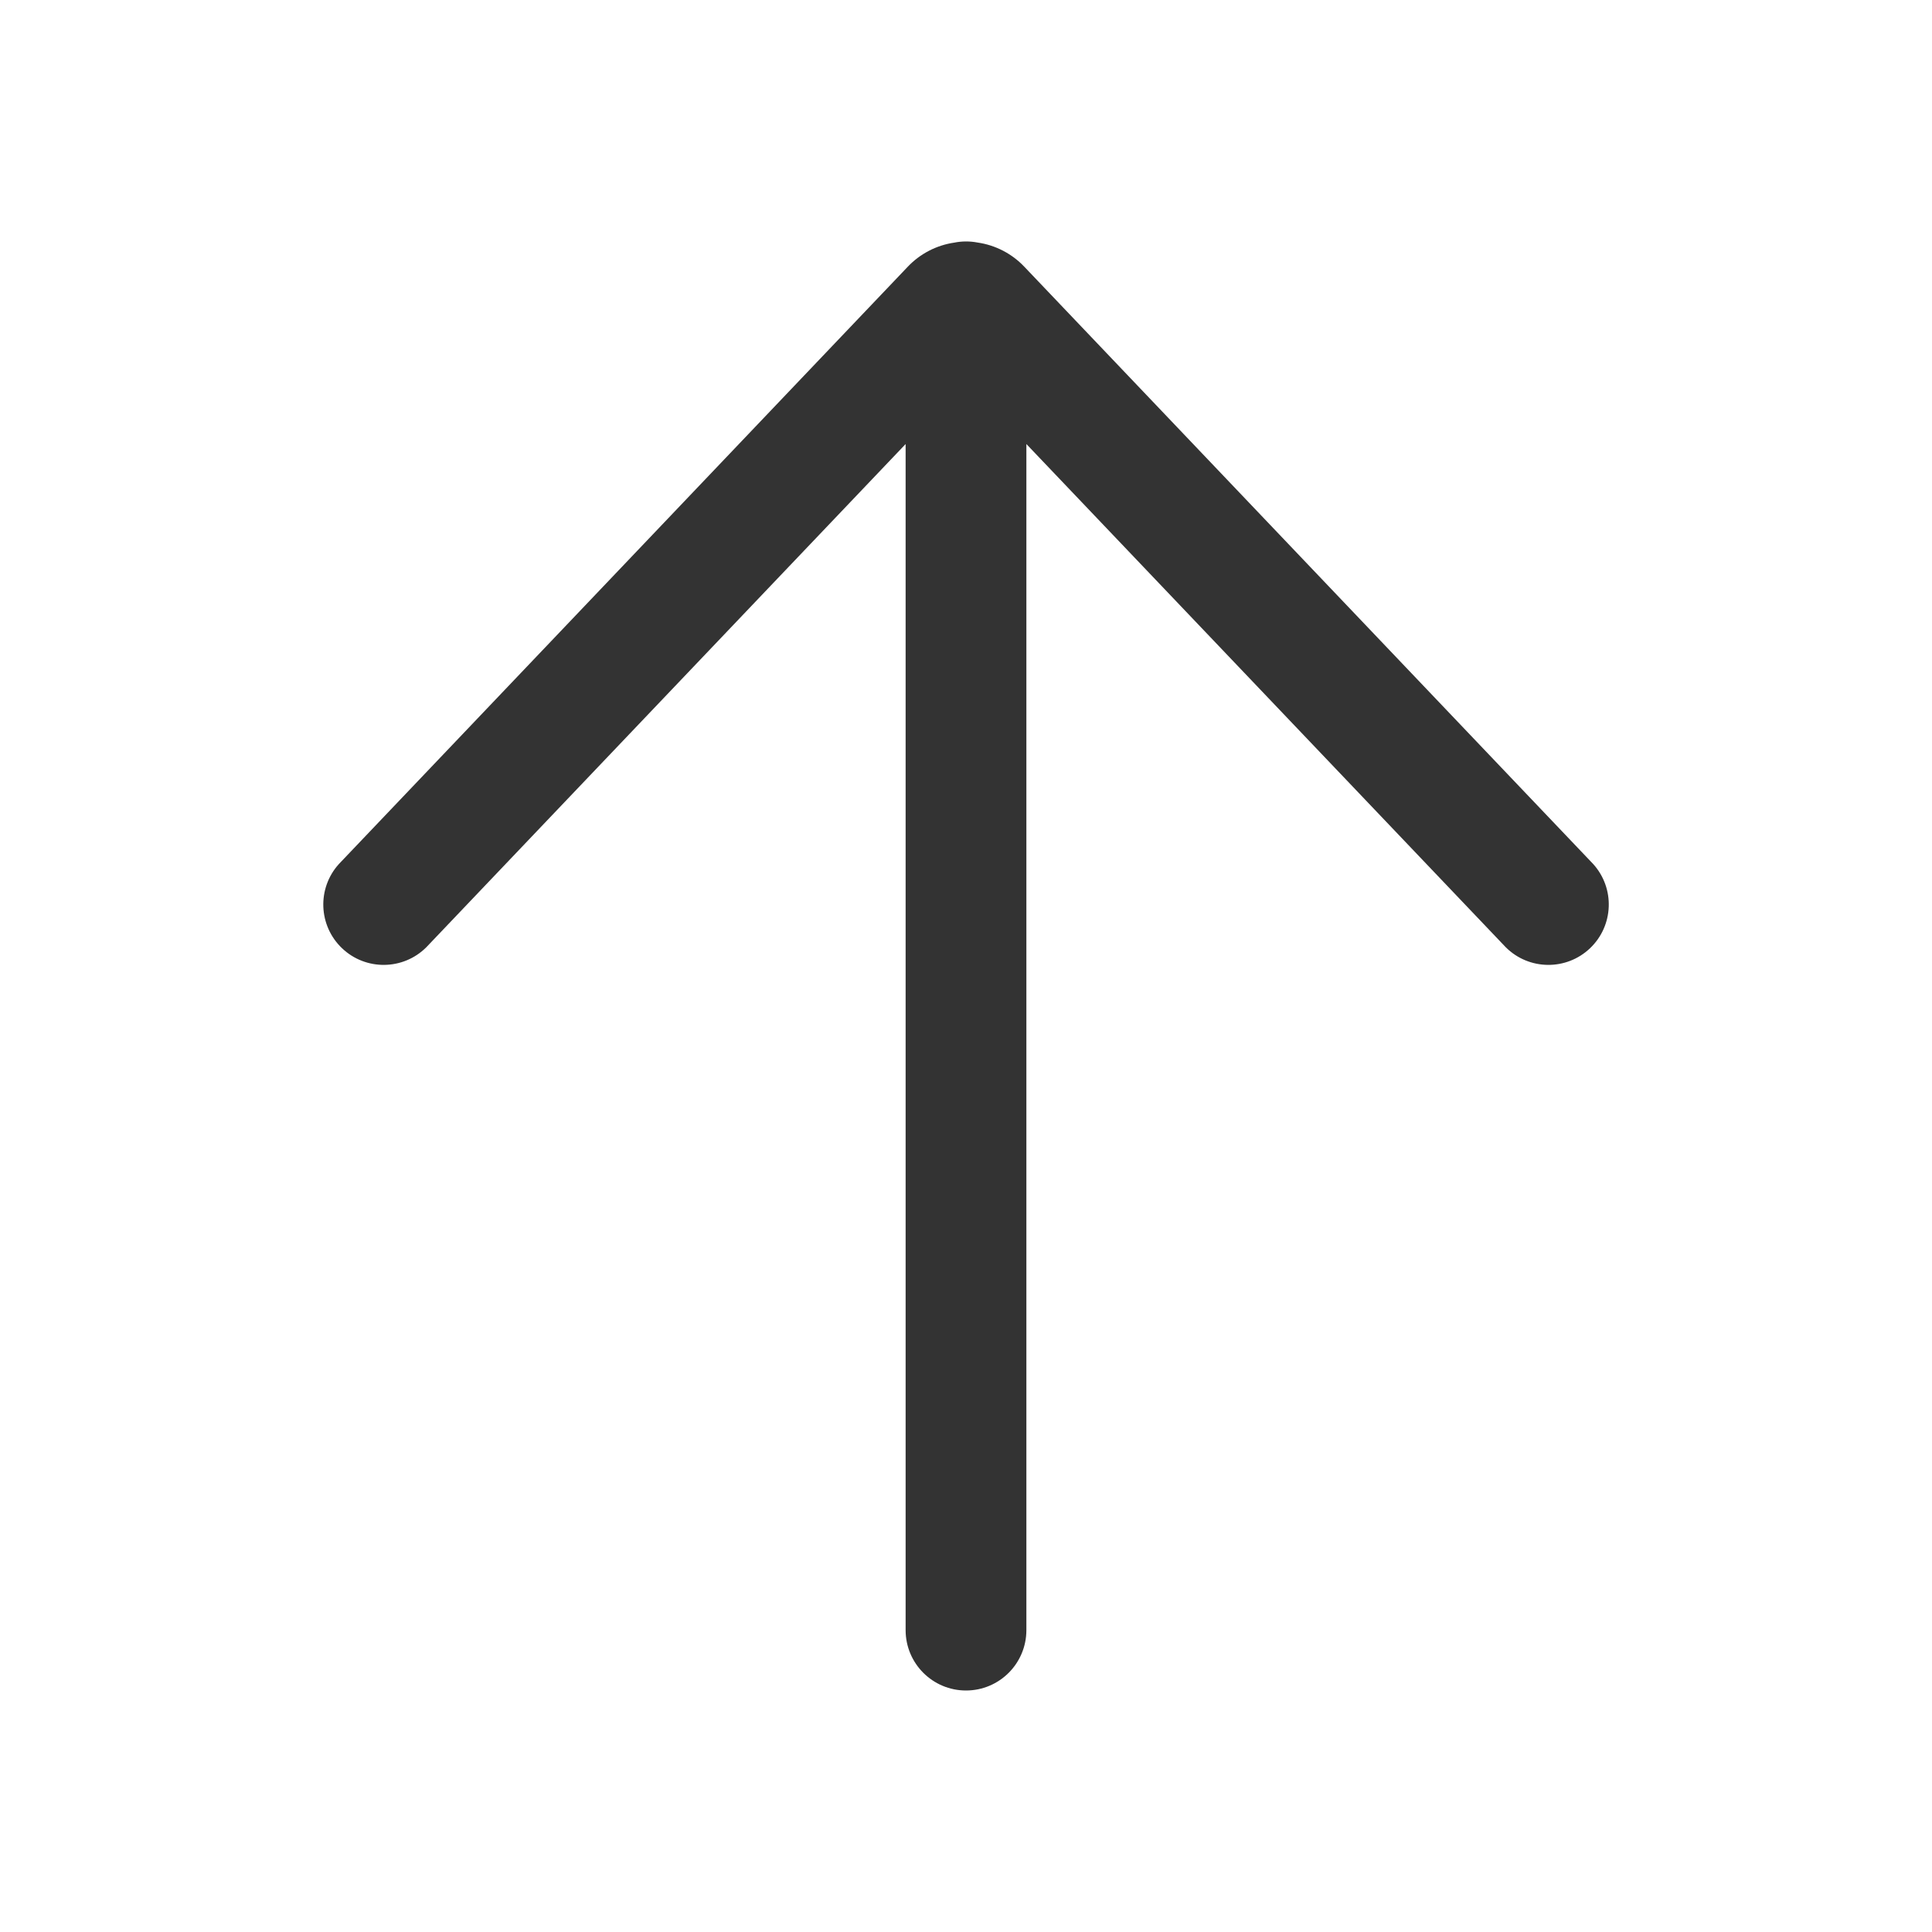
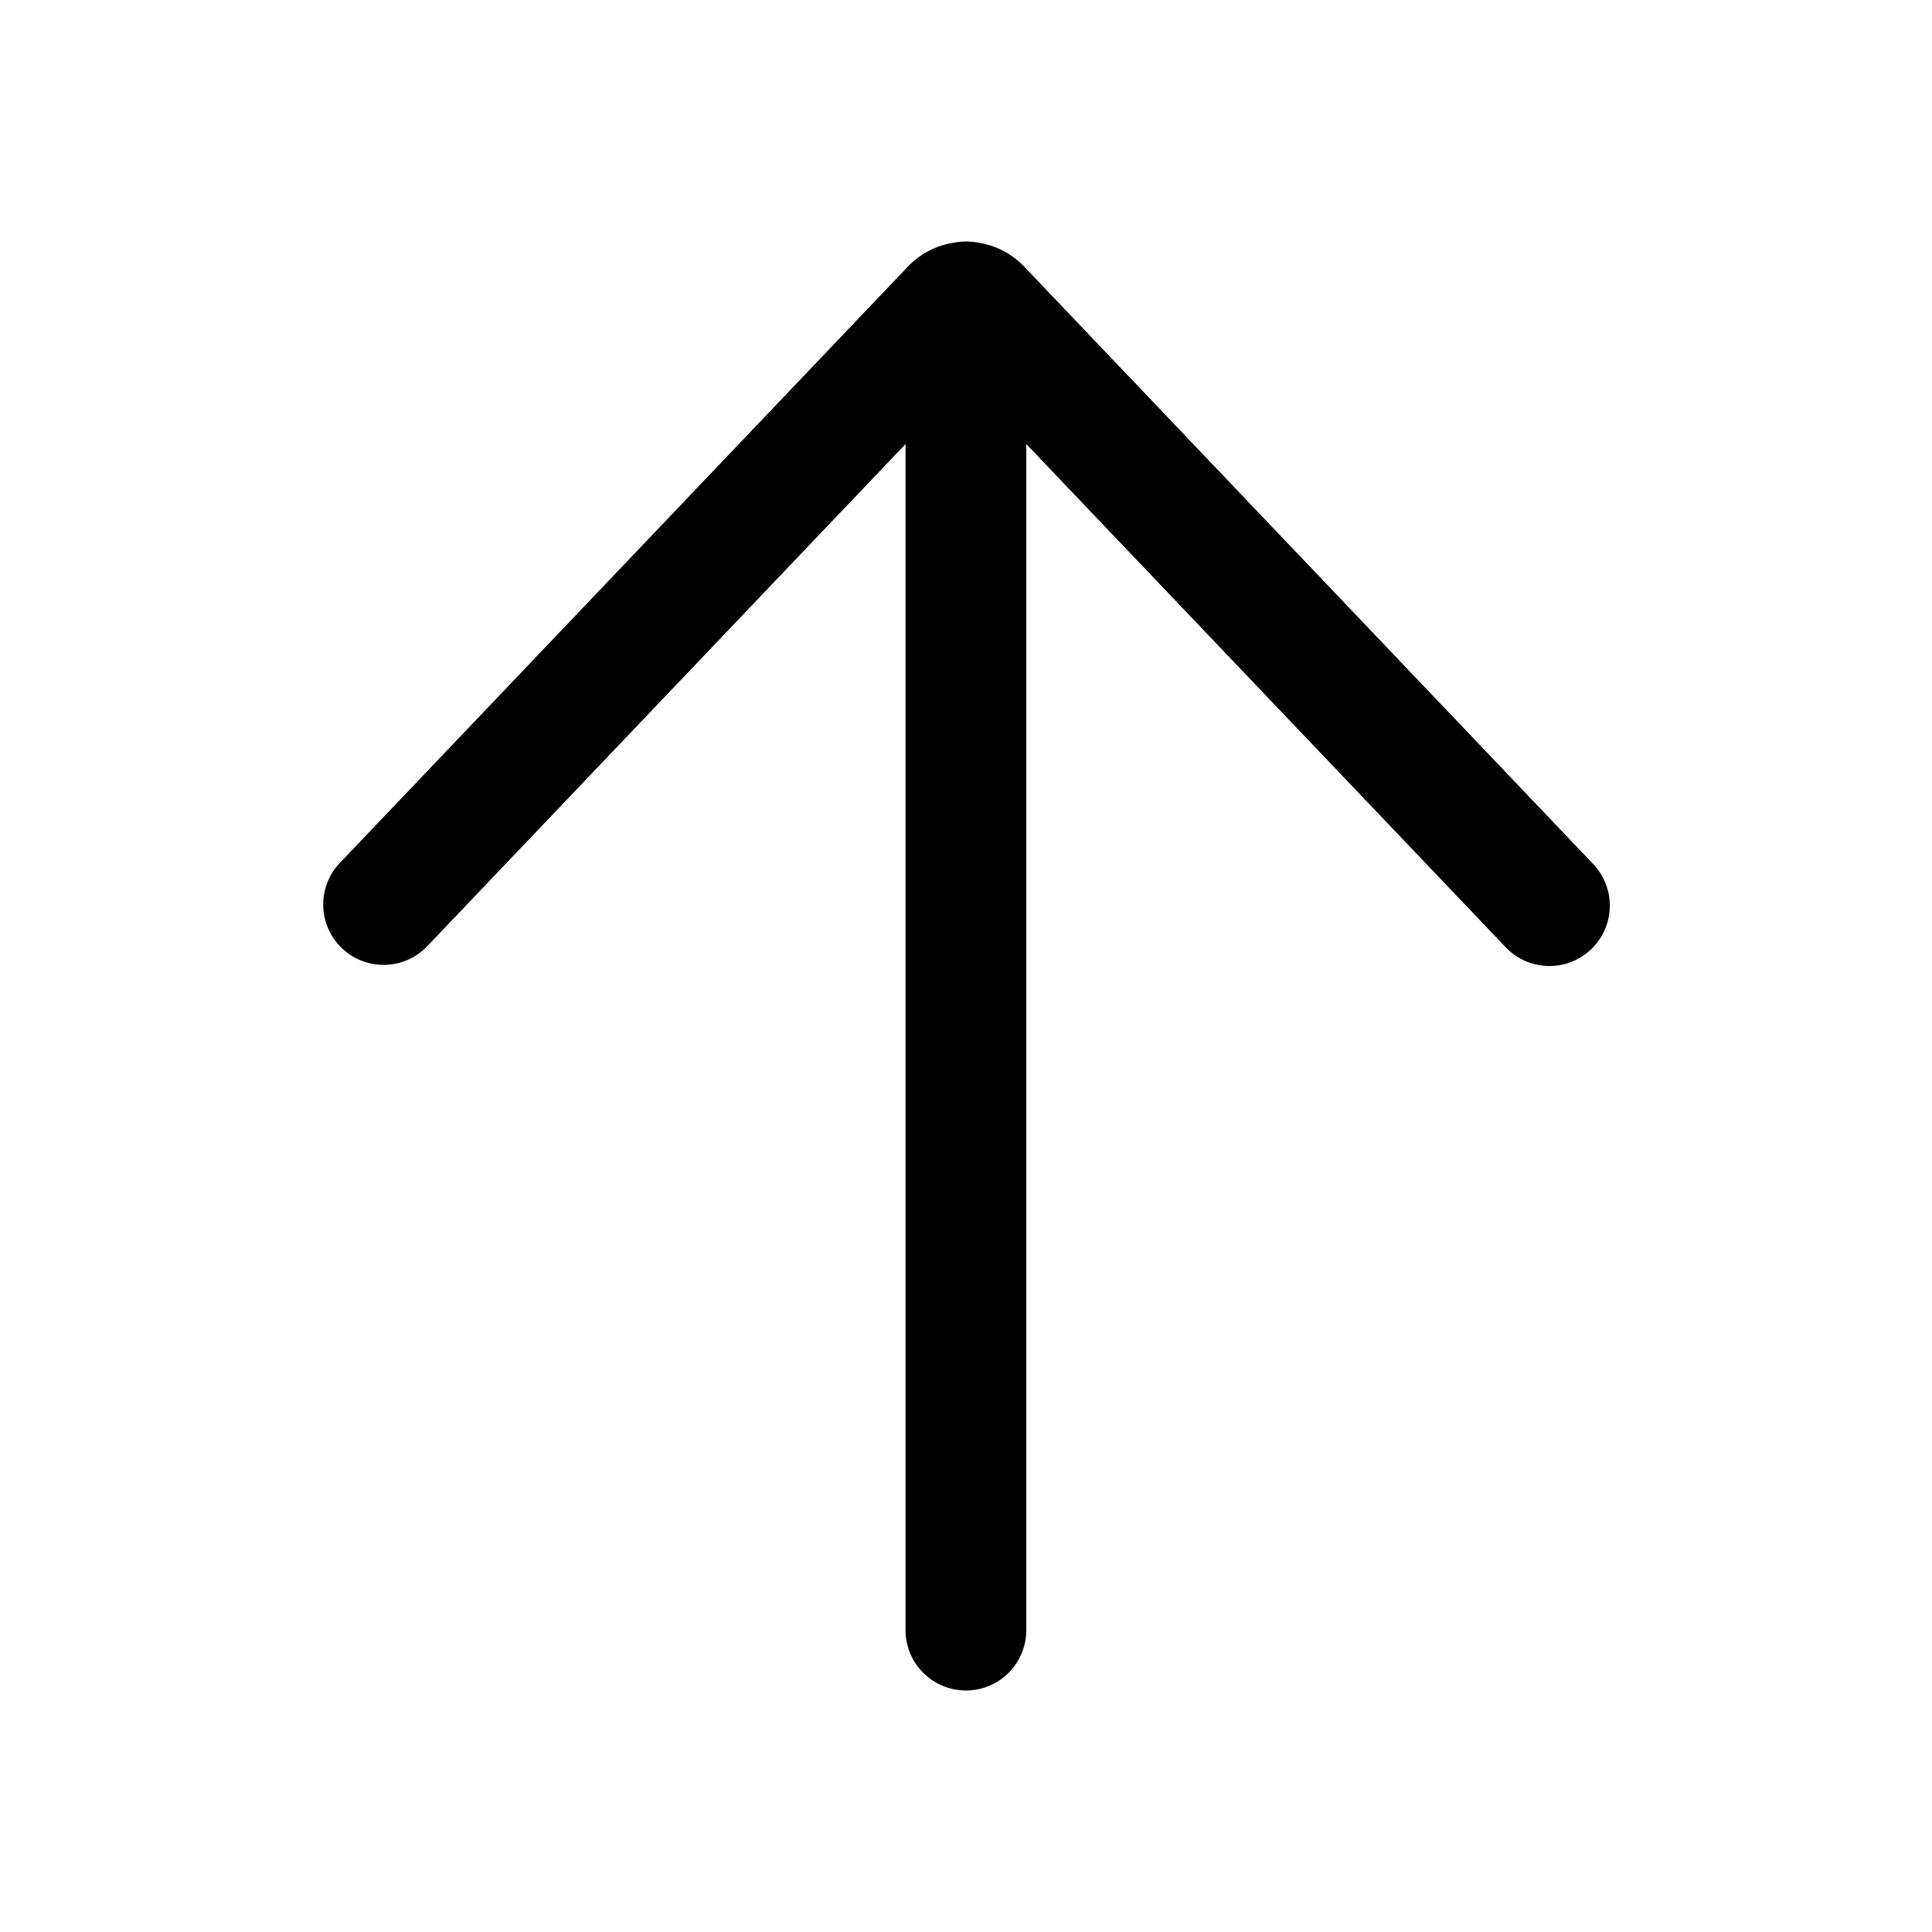
- <svg xmlns="http://www.w3.org/2000/svg" width="24" height="24" fill="none" viewBox="0 0 24 24">
-   <path d="M4.21 10.733a.75.75 0 0 0 1.086 1.034l5.954-6.251V20.25a.75.75 0 0 0 1.5 0V5.516l5.955 6.251a.75.75 0 0 0 1.086-1.034l-7.067-7.42a.995.995 0 0 0-.58-.3.754.754 0 0 0-.29.001.995.995 0 0 0-.578.3L4.21 10.733Z" fill="#333333" />
+ <svg xmlns="http://www.w3.org/2000/svg" width="24" height="24" viewBox="0 0 24 24">
+   <path fill="currentColor" d="M4.209 10.733a.75.75 0 0 0 1.086 1.034l5.954-6.251V20.25a.75.75 0 0 0 1.5 0V5.516l5.955 6.251a.75.75 0 0 0 1.087-1.034l-7.067-7.42a1 1 0 0 0-.58-.3a.8.8 0 0 0-.29.001a1 1 0 0 0-.578.3z" />
</svg>
